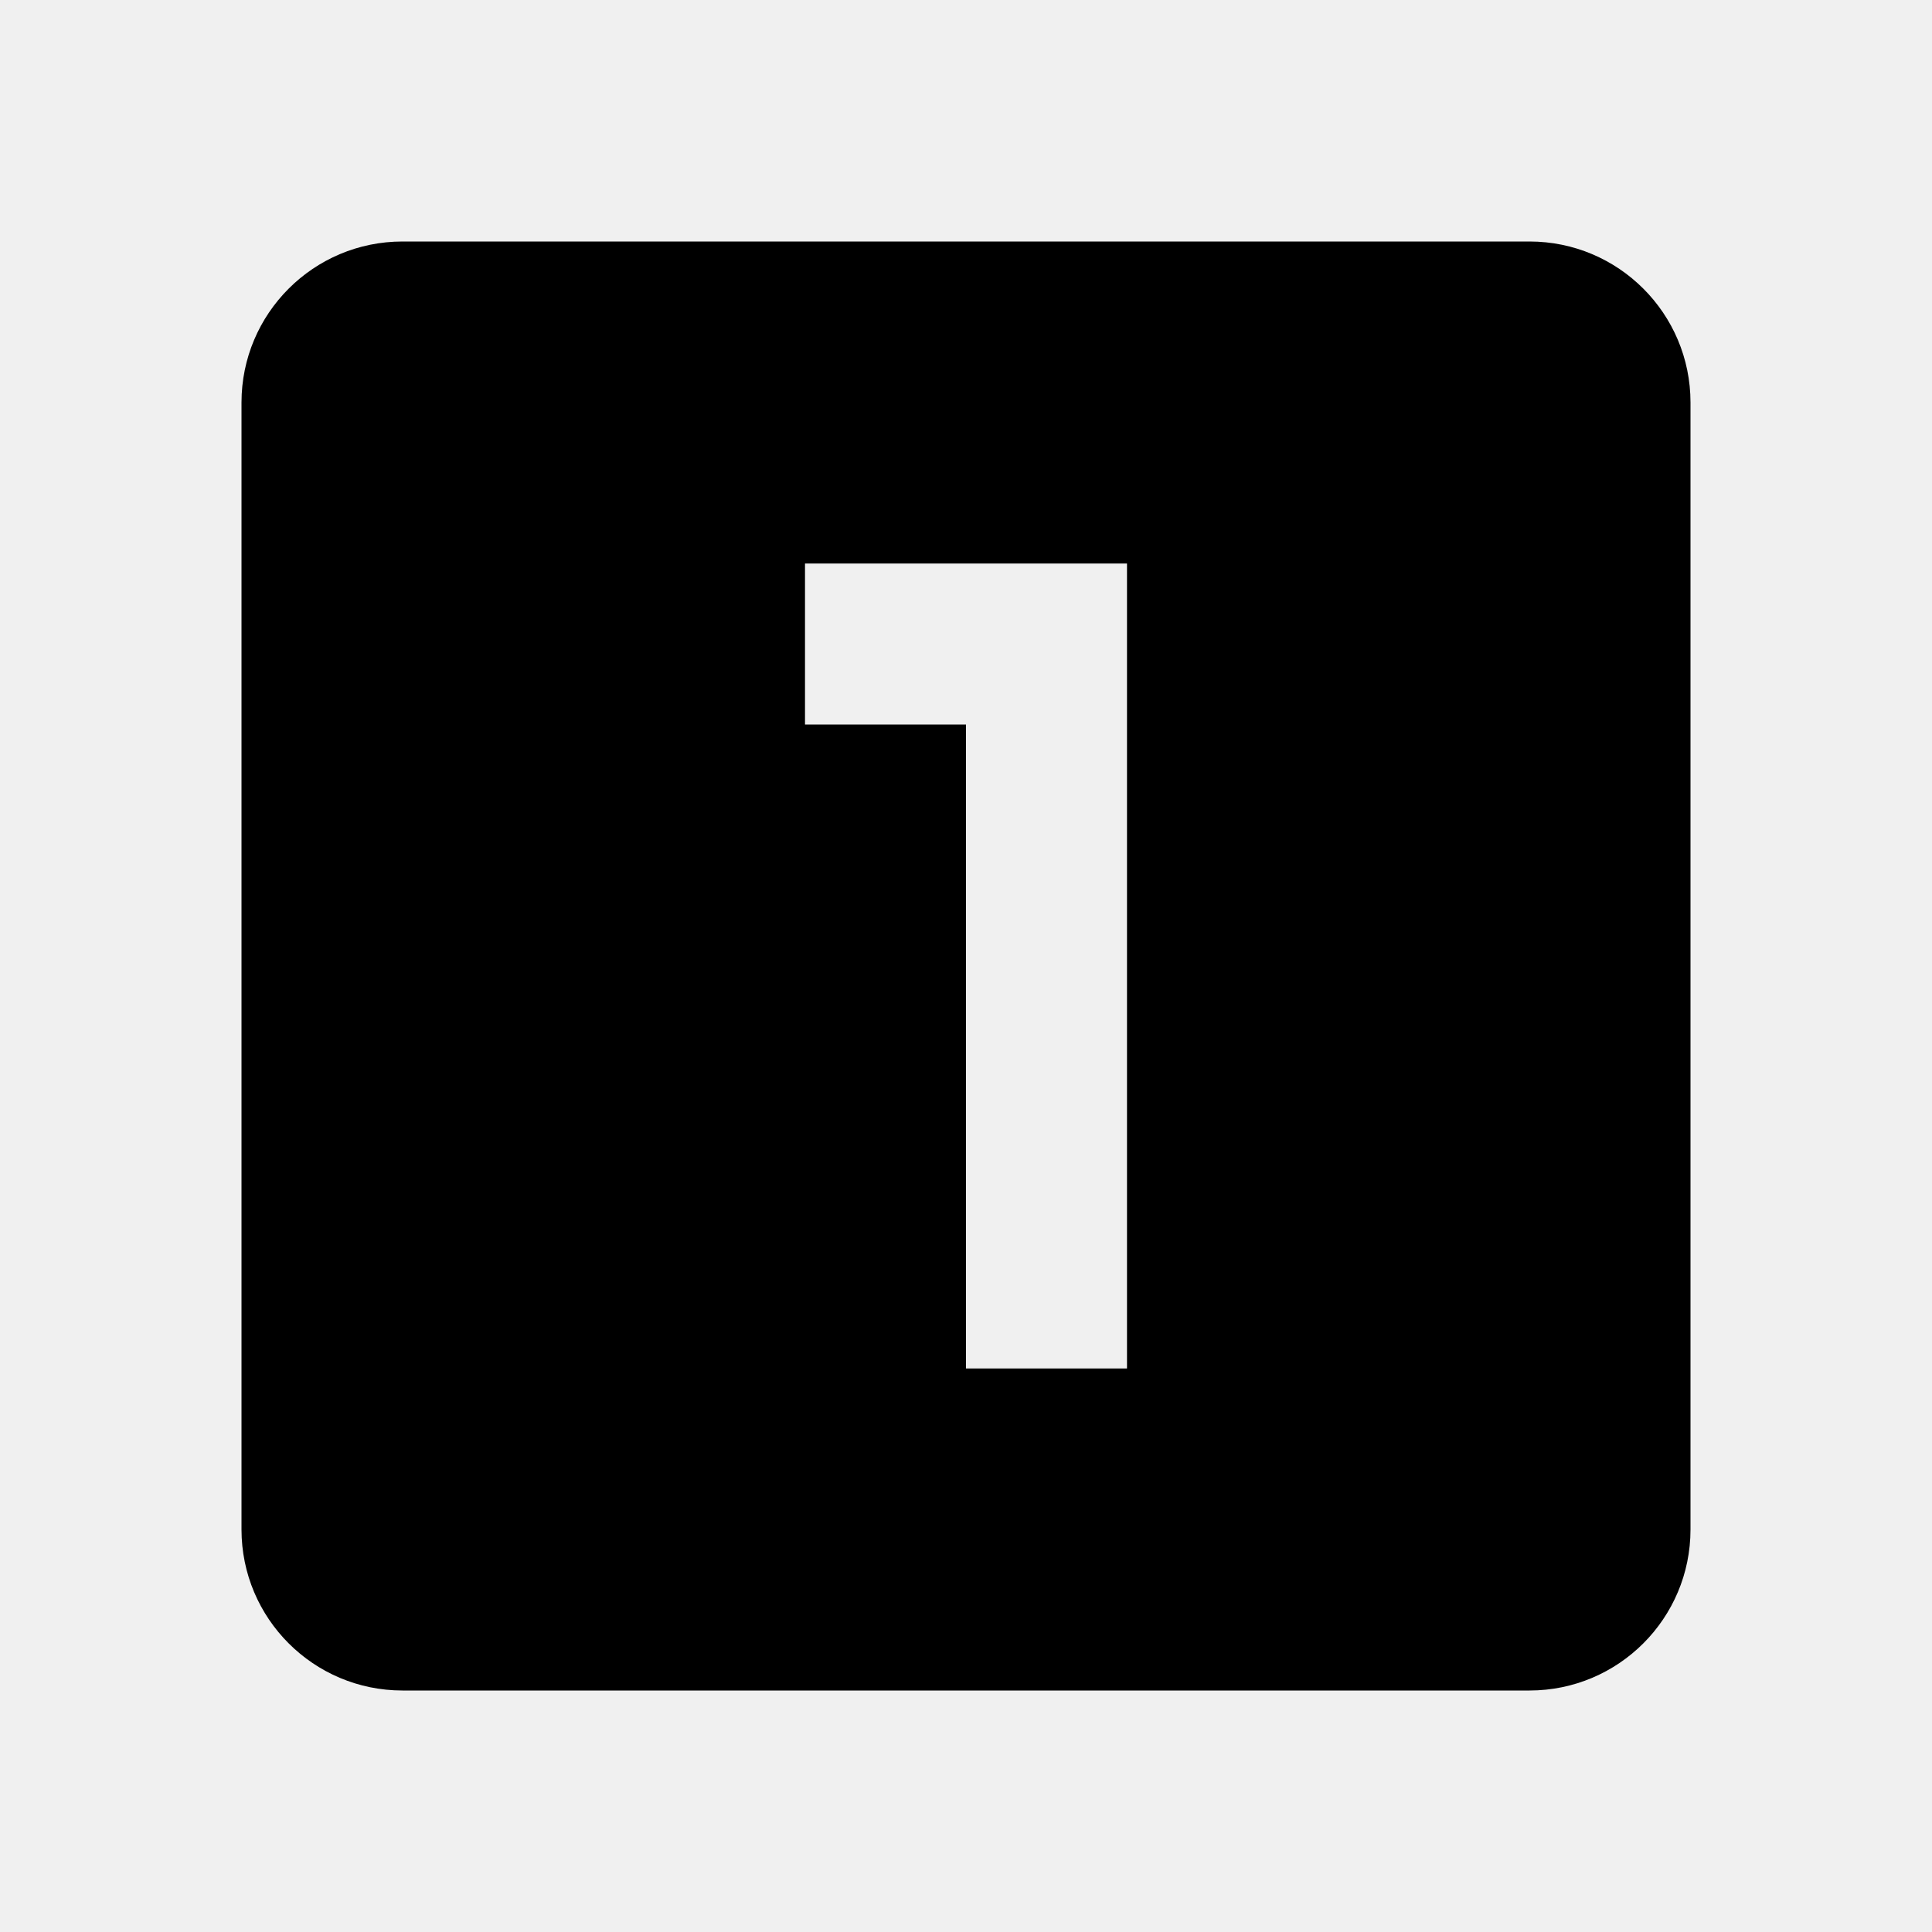
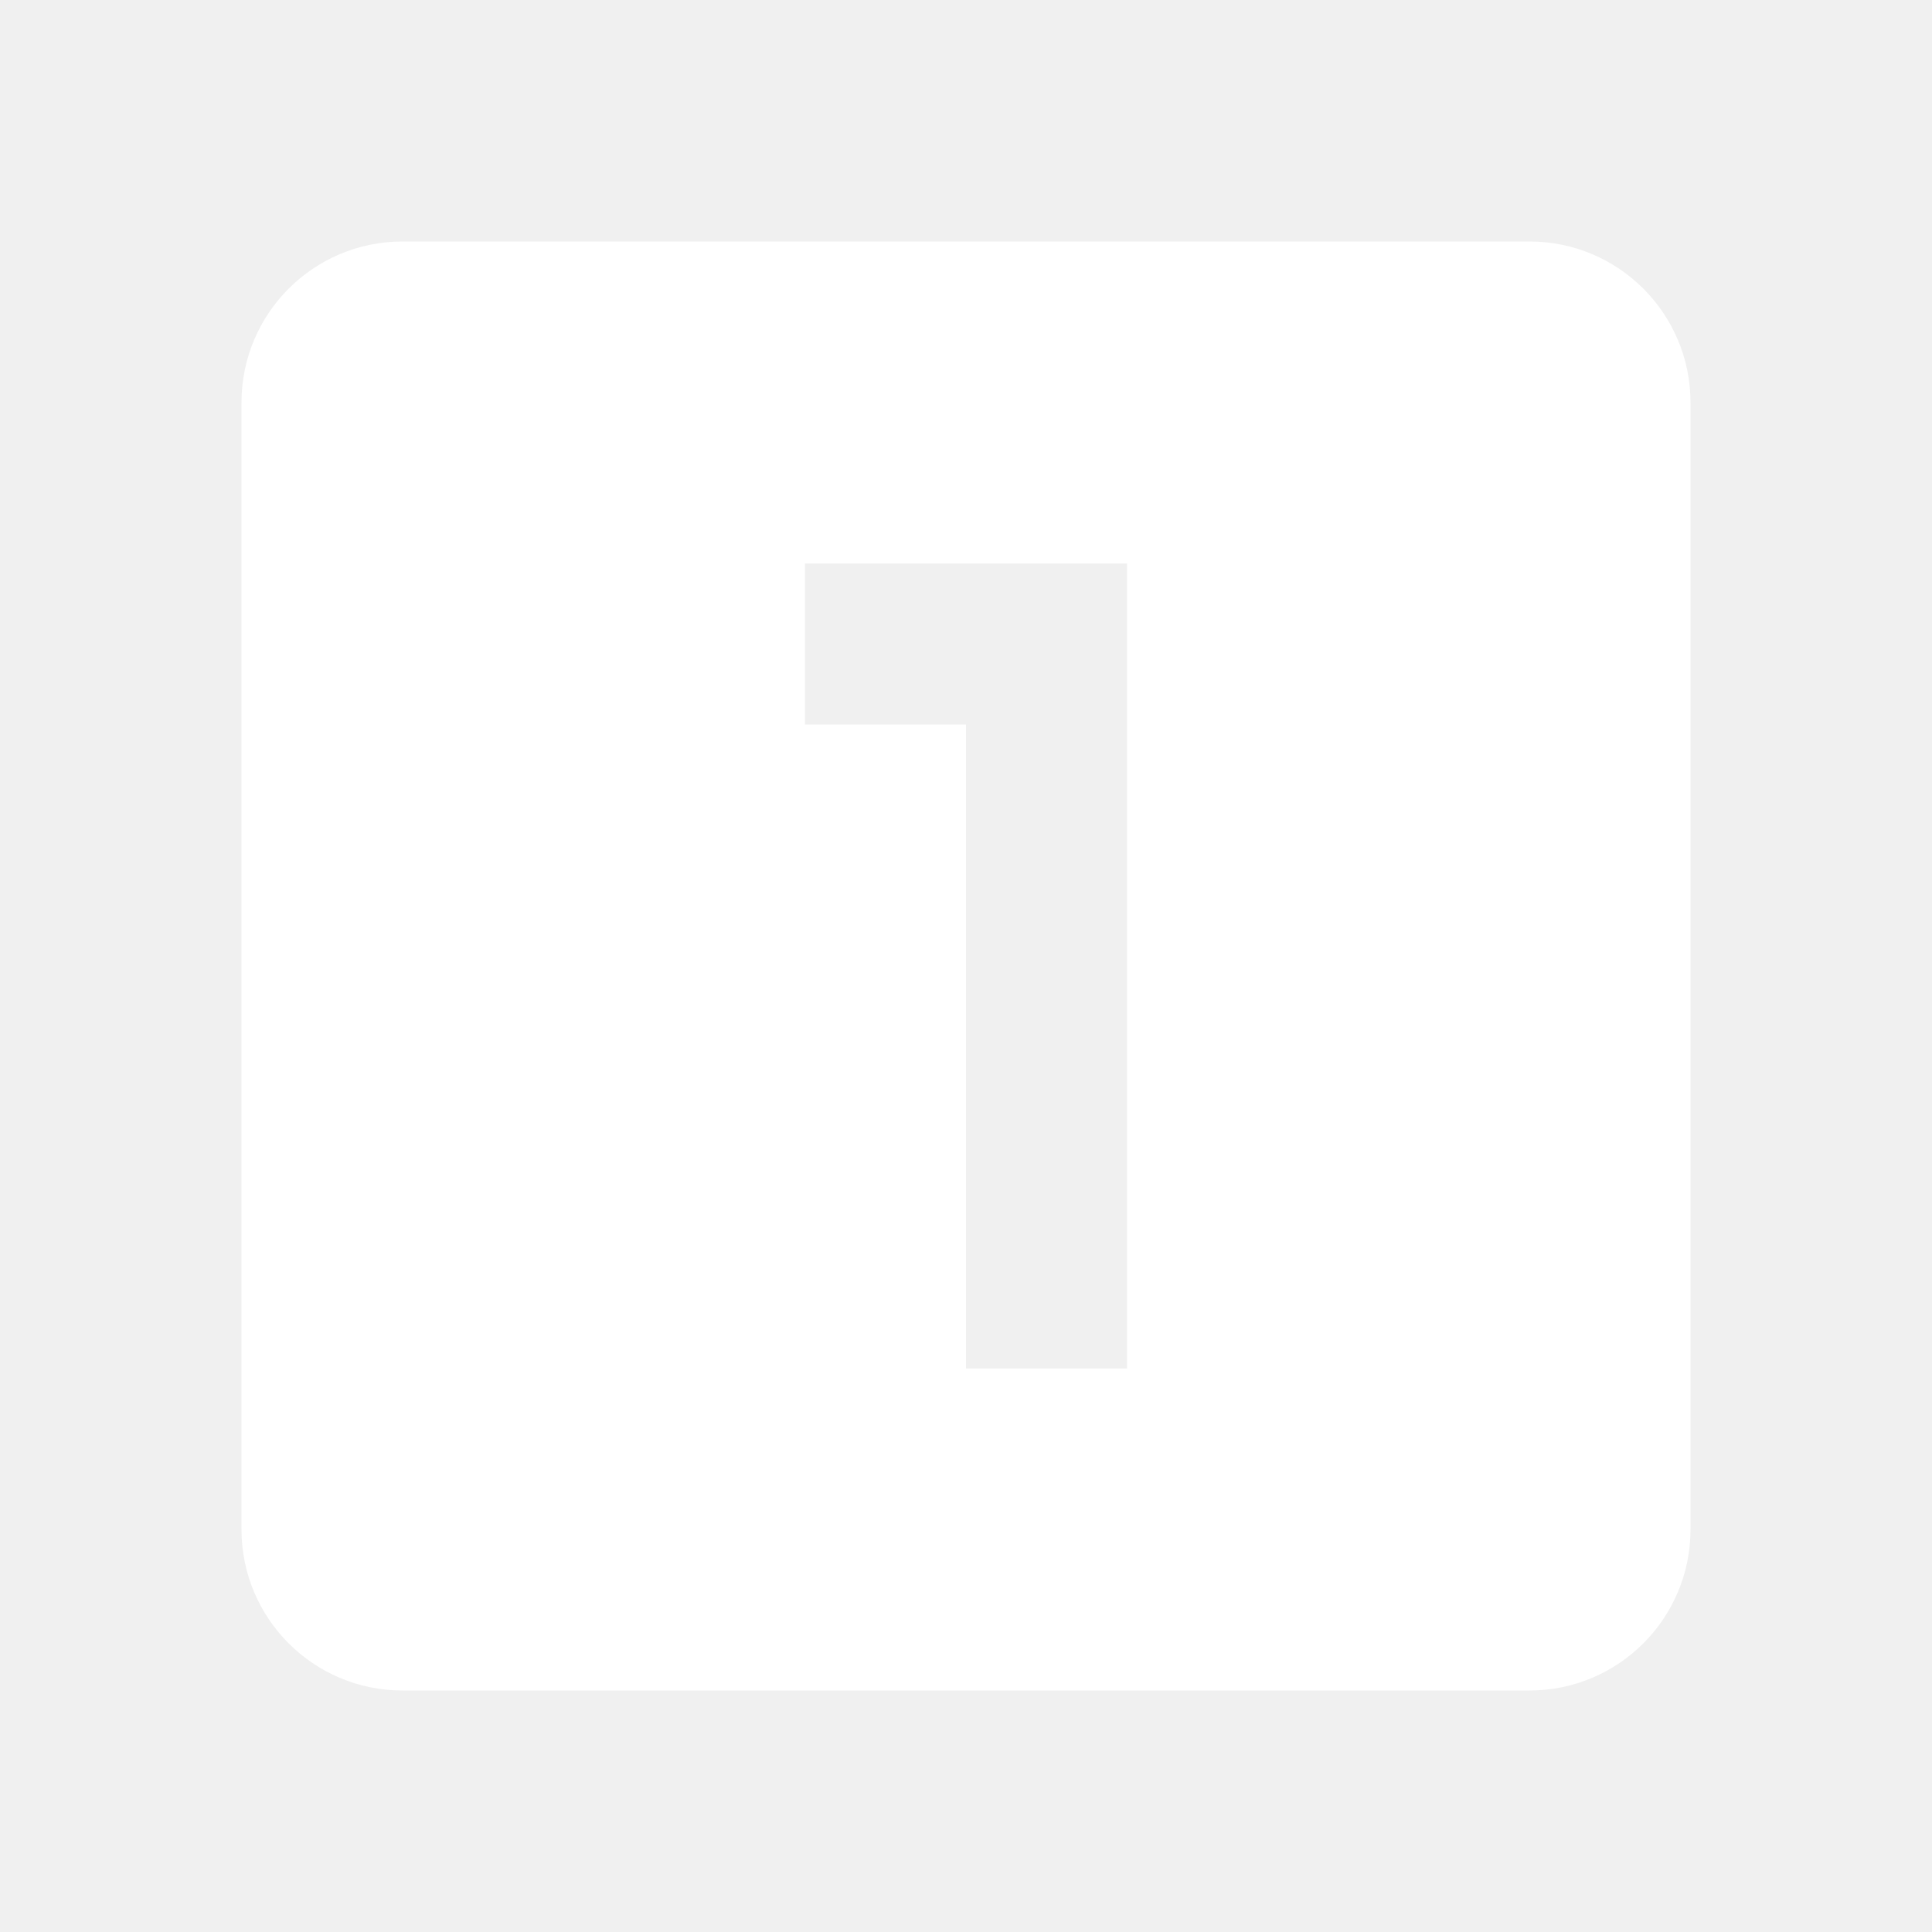
<svg xmlns="http://www.w3.org/2000/svg" version="1.1" width="24" height="24" viewBox="0 0 24 24">
-   <path d="M14,17H12V9H10V7H14M19,3H5A2,2 0 0,0 3,5V19A2,2 0 0,0 5,21H19A2,2 0 0,0 21,19V5A2,2 0 0,0 19,3Z" />
+   <path fill="white" d="M14,17H12V9H10V7H14M19,3H5A2,2 0 0,0 3,5V19A2,2 0 0,0 5,21H19A2,2 0 0,0 21,19V5A2,2 0 0,0 19,3Z" />
</svg>
